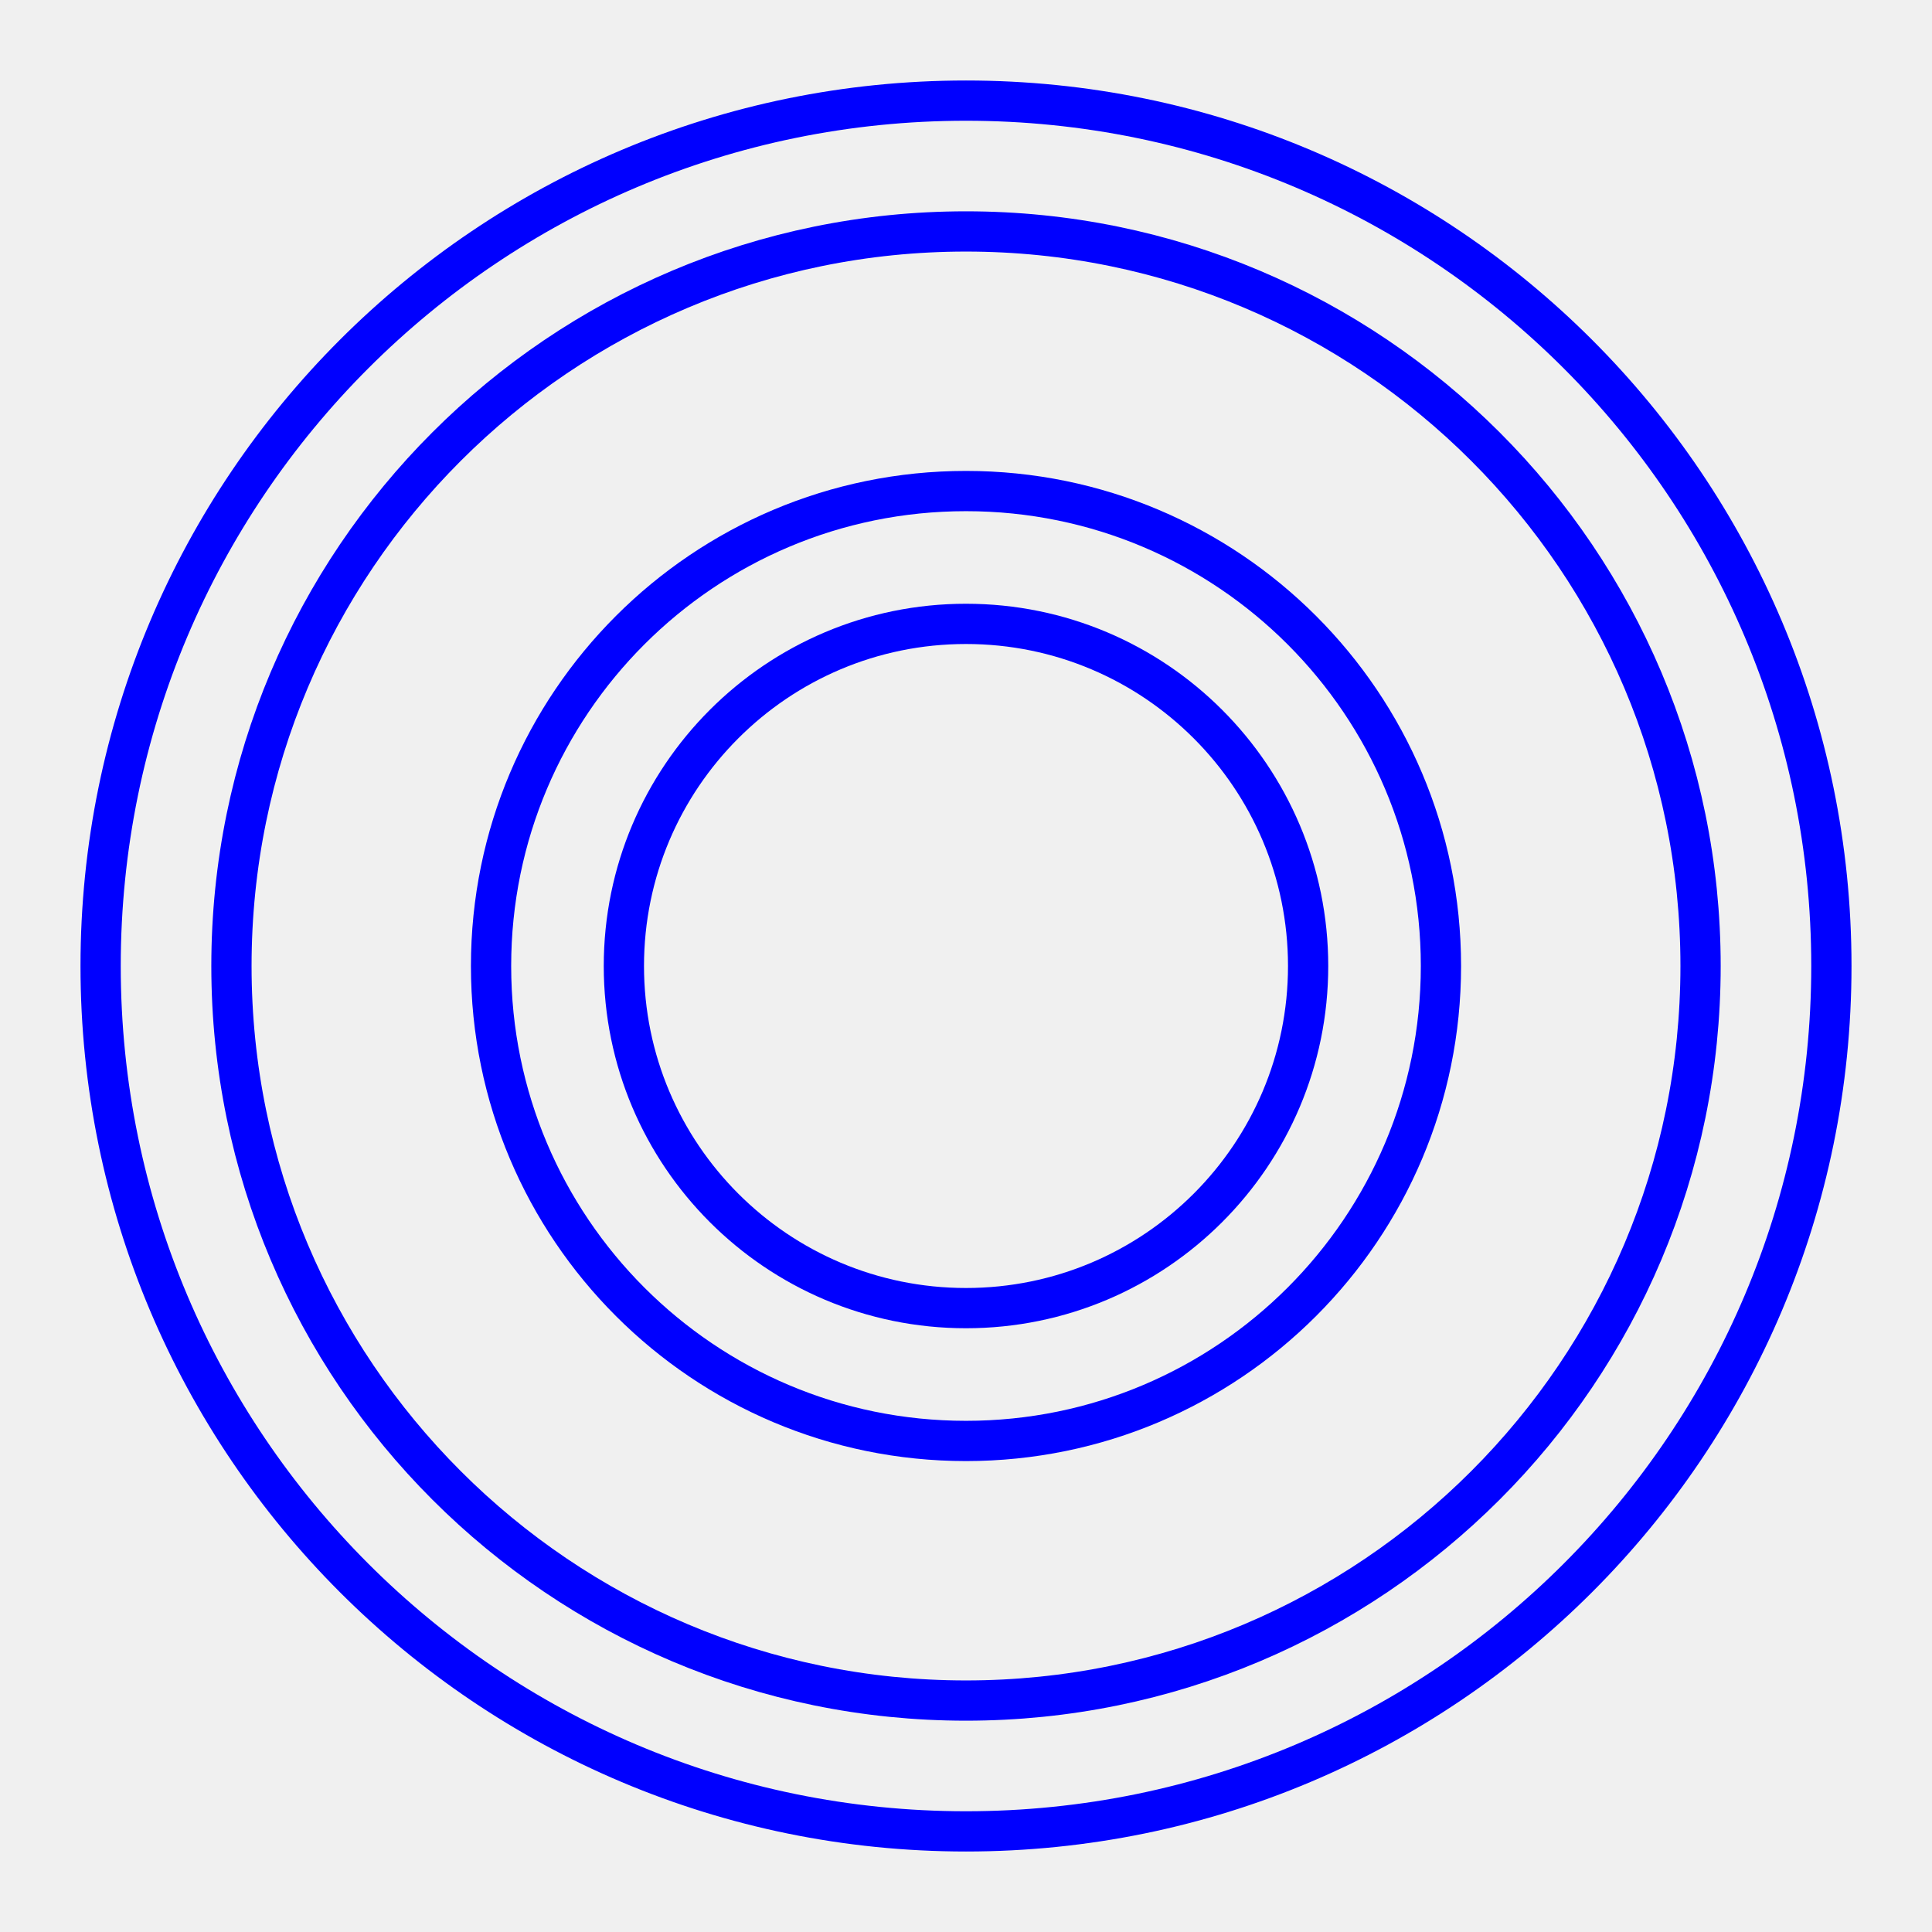
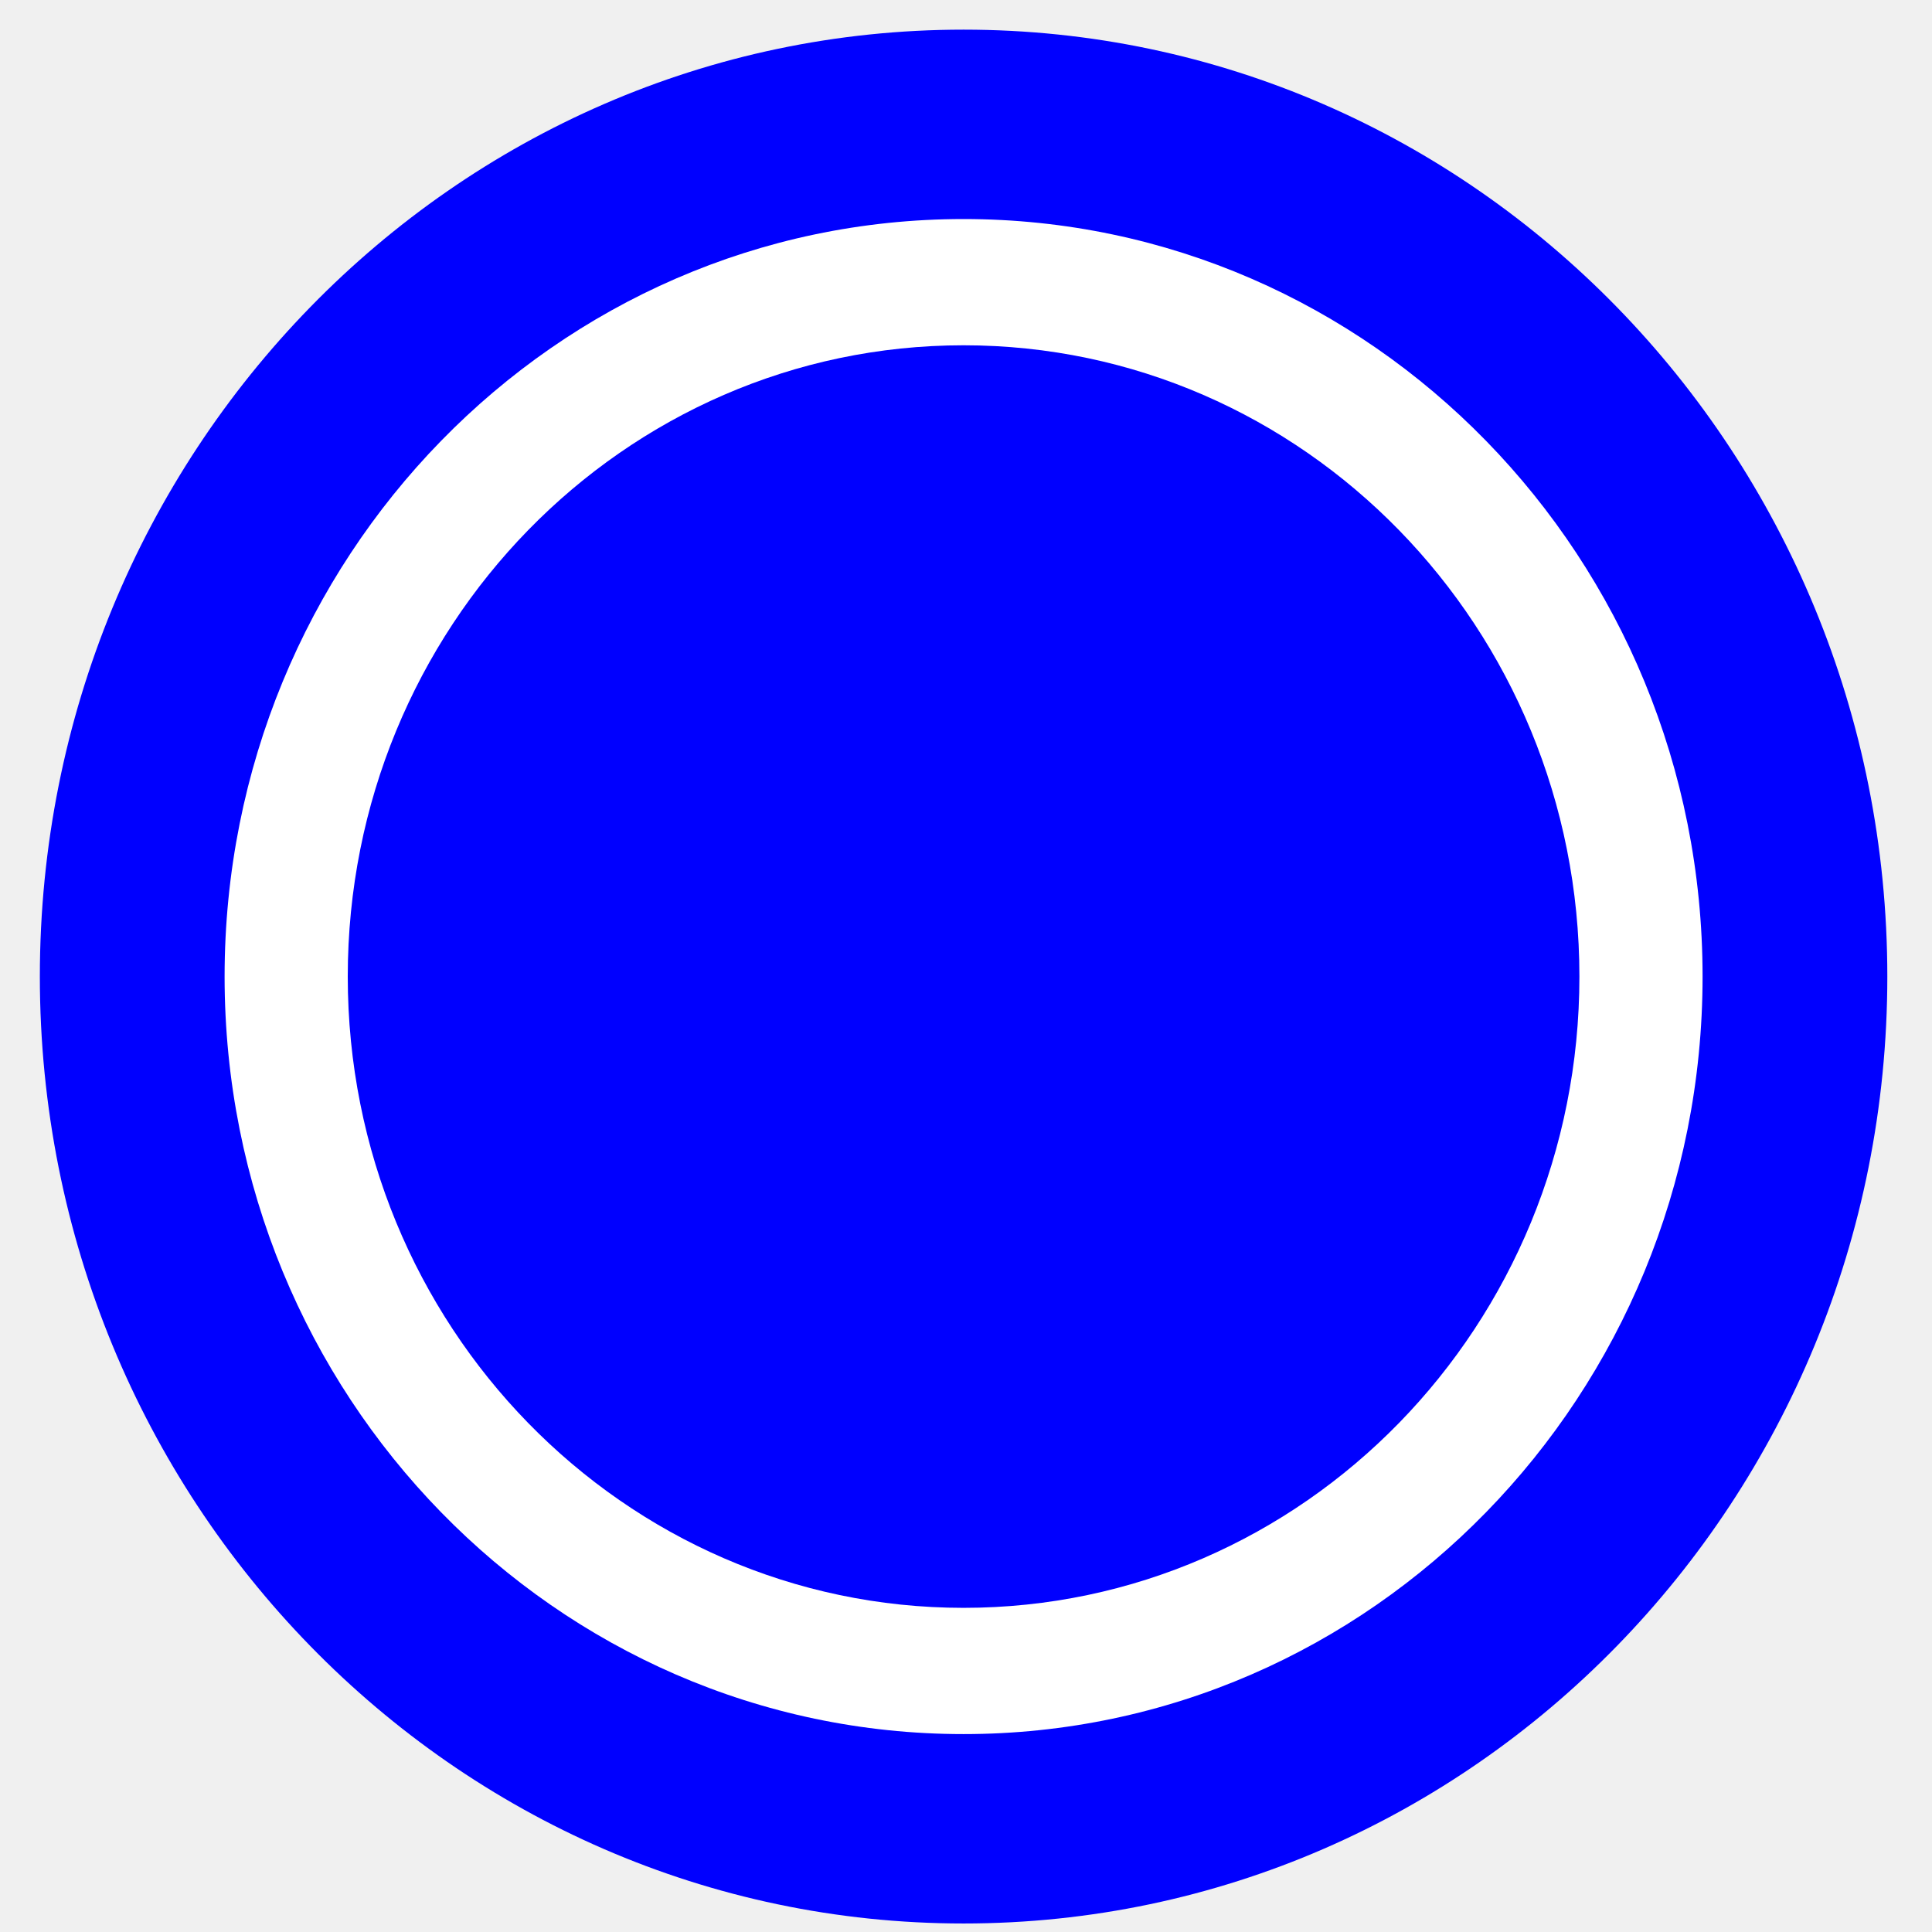
- <svg xmlns="http://www.w3.org/2000/svg" width="30px" height="30px" viewBox="0 0 48 48" id="a" fill="#0000ff">
-   <g id="SVGRepo_bgCarrier" stroke-width="0" />
-   <g id="SVGRepo_tracerCarrier" stroke-linecap="round" stroke-linejoin="round" />
-   <g id="SVGRepo_iconCarrier">
-     <defs>
-       <style>.f{fill:none;stroke:#0000ff;stroke-linecap:round;stroke-linejoin:round;}</style>
-     </defs>
-     <circle id="b" class="f" cx="24" cy="24" r="8.5" />
-     <circle id="c" class="f" cx="24" cy="24" r="11.8" />
-     <circle id="d" class="f" cx="24" cy="24" r="18.25" />
-     <circle id="e" class="f" cx="24" cy="24" r="21.5" />
-   </g>
+ <svg xmlns="http://www.w3.org/2000/svg" width="50" height="50" viewBox="0 0 31 32" fill="none">
+   <ellipse cx="15.46" cy="16.175" rx="15.3" ry="15.684" fill="#0000FF" />
+   <ellipse cx="15.46" cy="16.175" rx="12.24" ry="12.547" fill="white" />
+   <ellipse cx="15.46" cy="16.175" rx="10.2" ry="10.456" fill="#0000FF" />
</svg>
